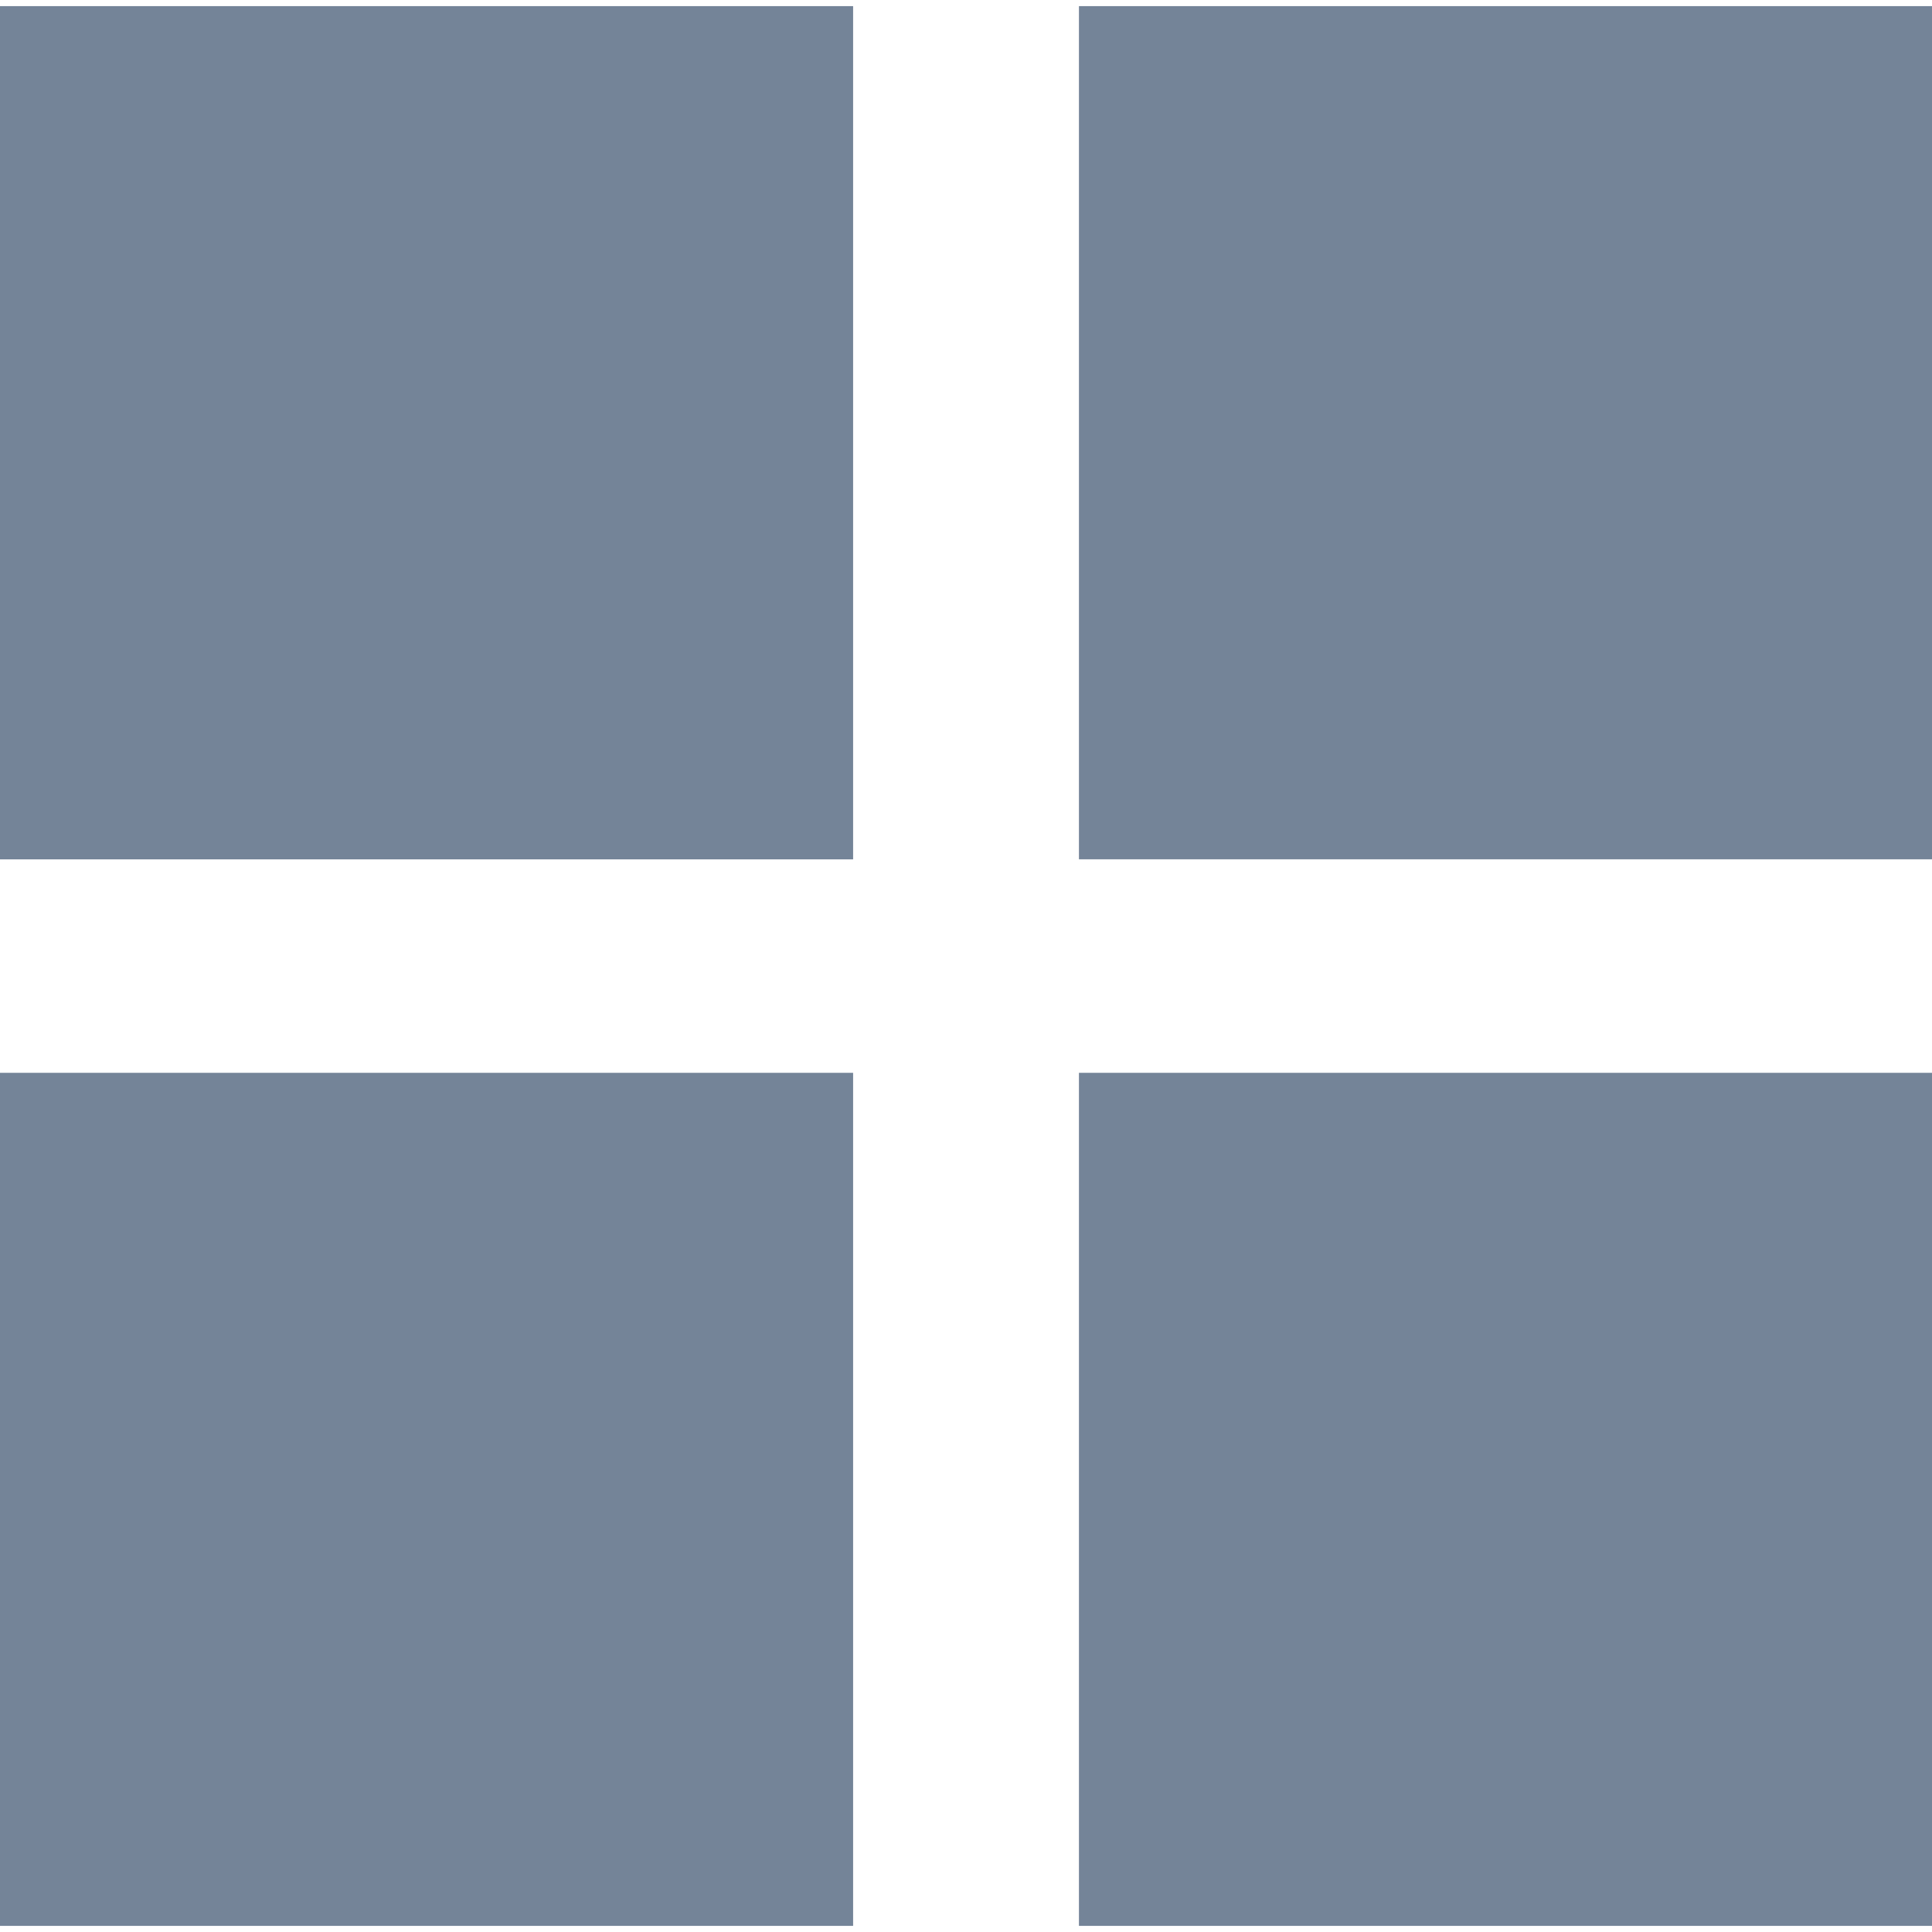
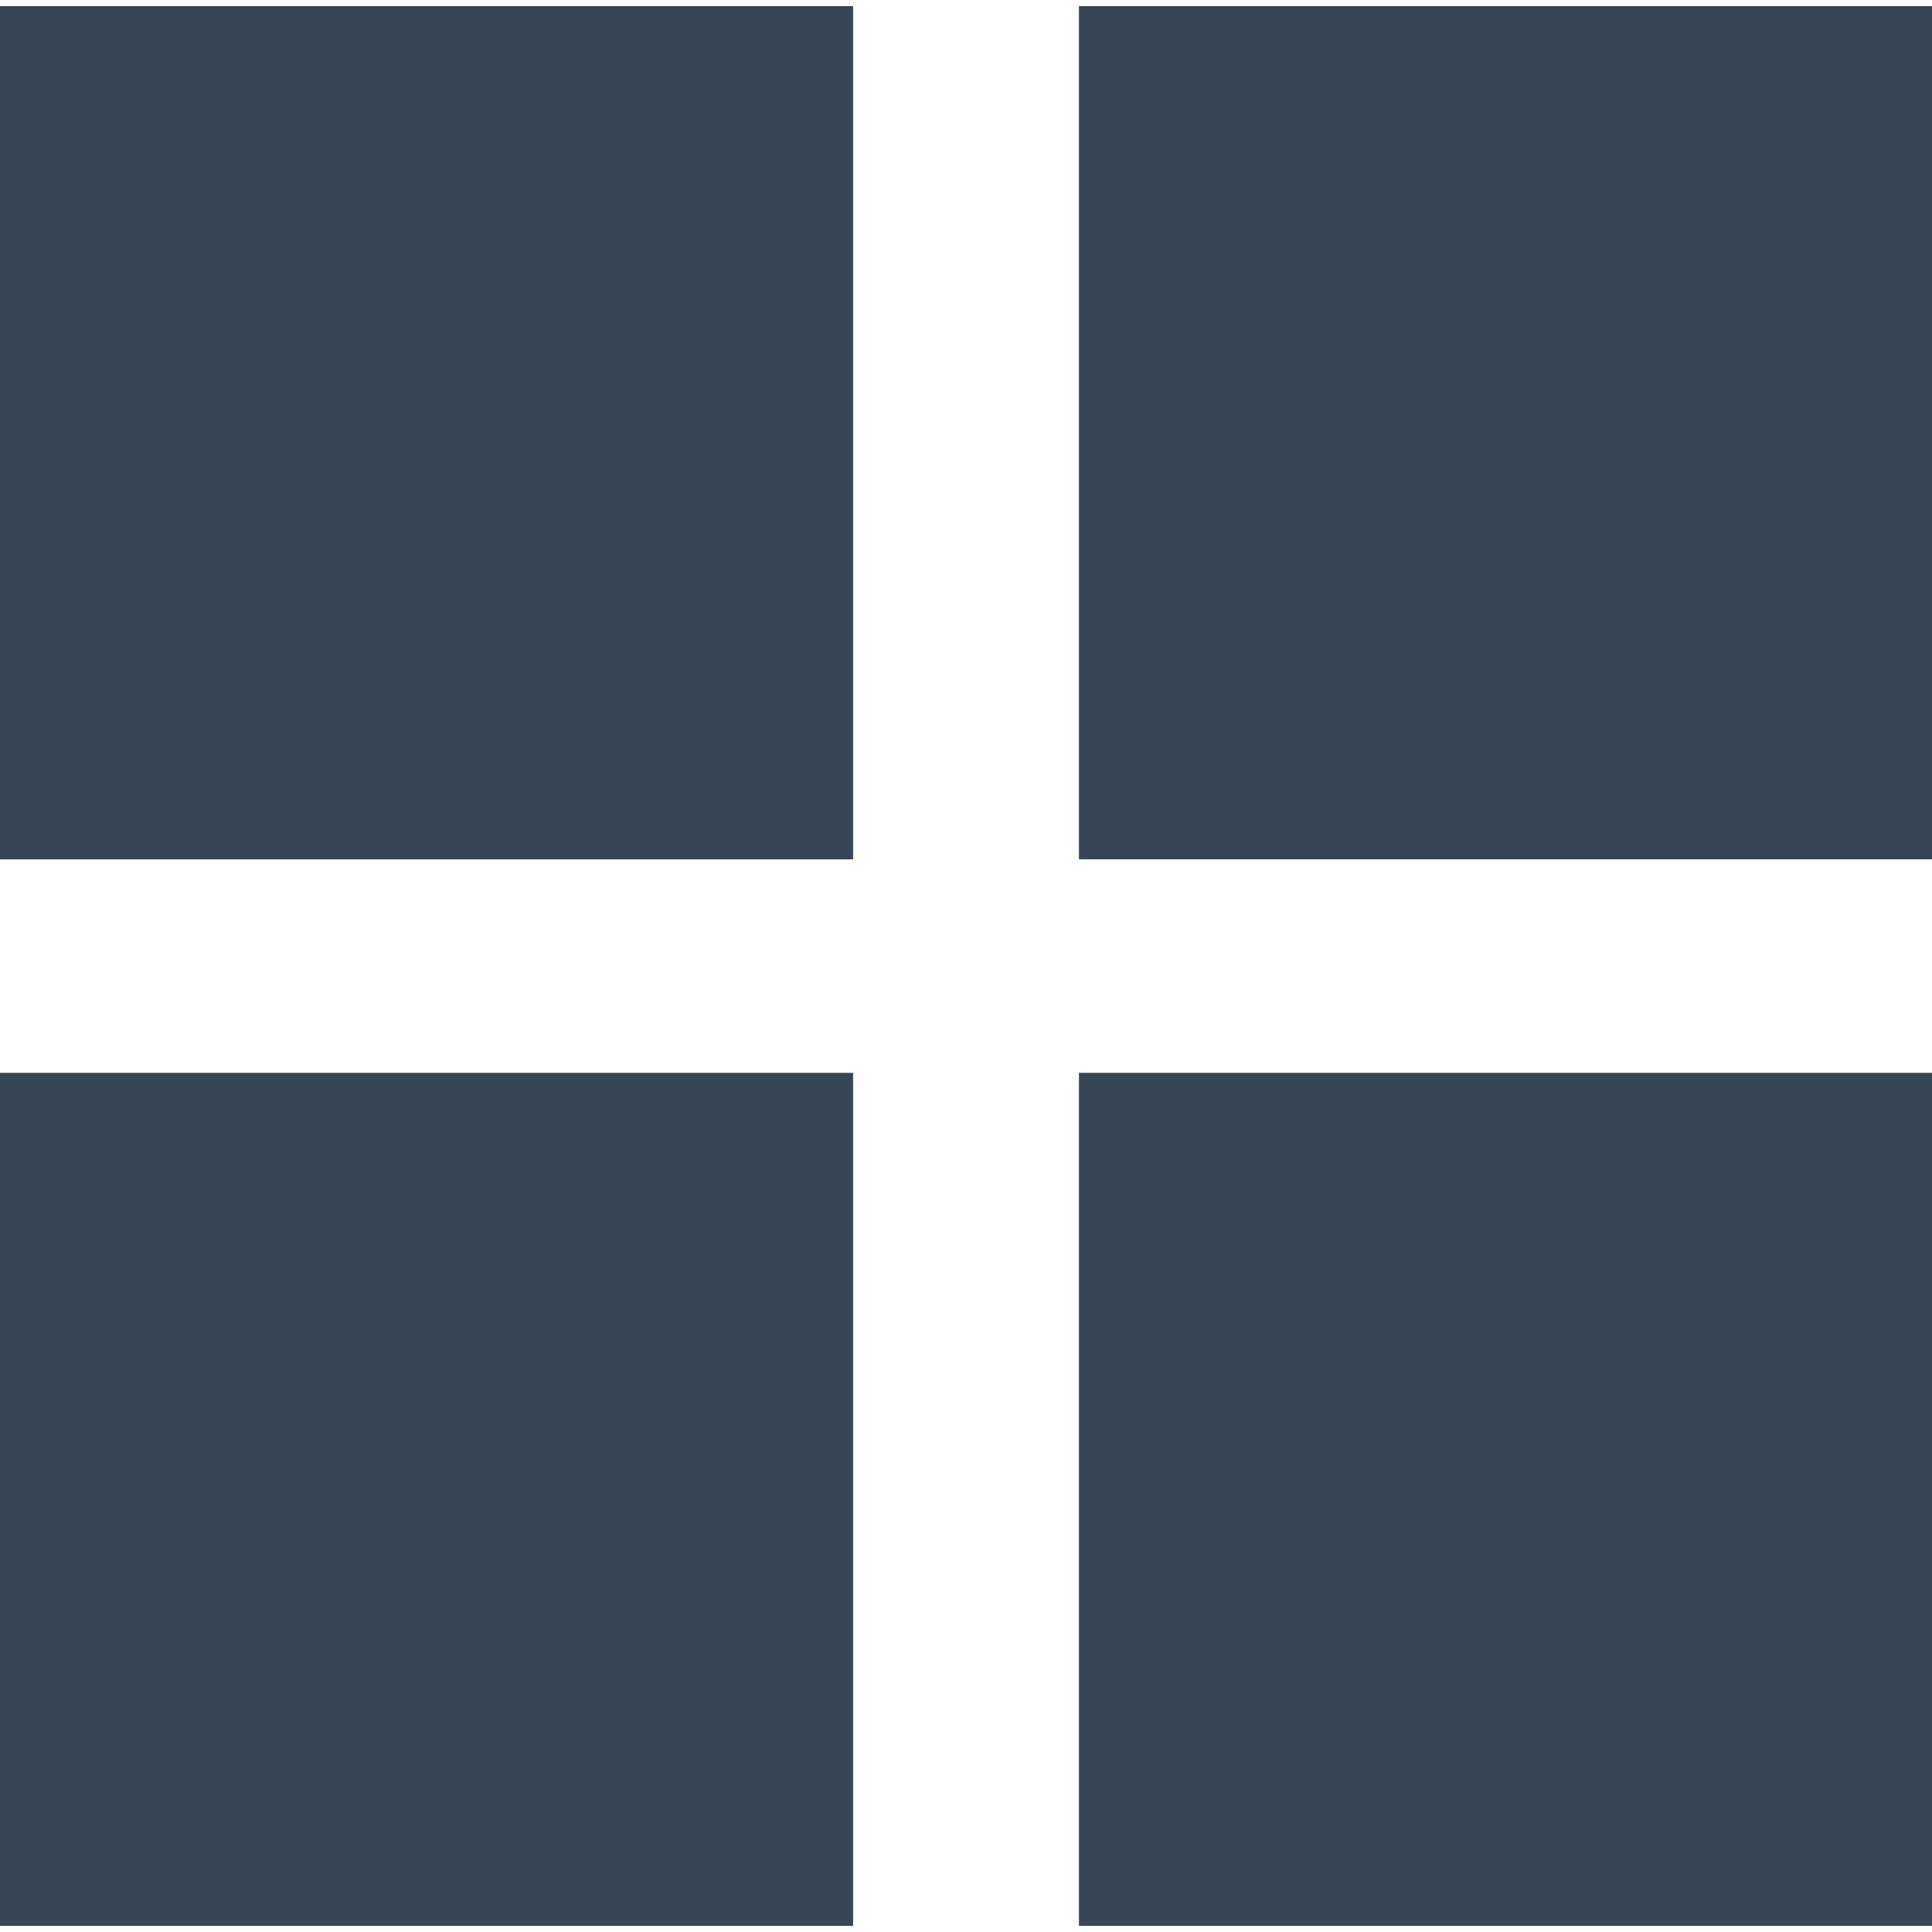
<svg xmlns="http://www.w3.org/2000/svg" version="1.1" id="Capa_1" x="0px" y="0px" width="512px" height="512px" viewBox="0 0 33.109 33.109" style="enable-background:new 0 0 33.109 33.109;" xml:space="preserve">
  <g>
-     <path d="M33.109,0.105v14.621H18.49V0.105H33.109z M0,14.727h14.62V0.105H0V14.727z M18.49,33.004h14.619V18.385H18.49V33.004z    M0,33.004h14.62V18.385H0V33.004z" fill="#748498" />
+     <path d="M33.109,0.105v14.621H18.49V0.105H33.109z M0,14.727h14.62V0.105H0V14.727z M18.49,33.004h14.619V18.385H18.49V33.004z    M0,33.004h14.62V18.385H0V33.004z" fill="#364656" />
  </g>
  <g>
</g>
  <g>
</g>
  <g>
</g>
  <g>
</g>
  <g>
</g>
  <g>
</g>
  <g>
</g>
  <g>
</g>
  <g>
</g>
  <g>
</g>
  <g>
</g>
  <g>
</g>
  <g>
</g>
  <g>
</g>
  <g>
</g>
</svg>
